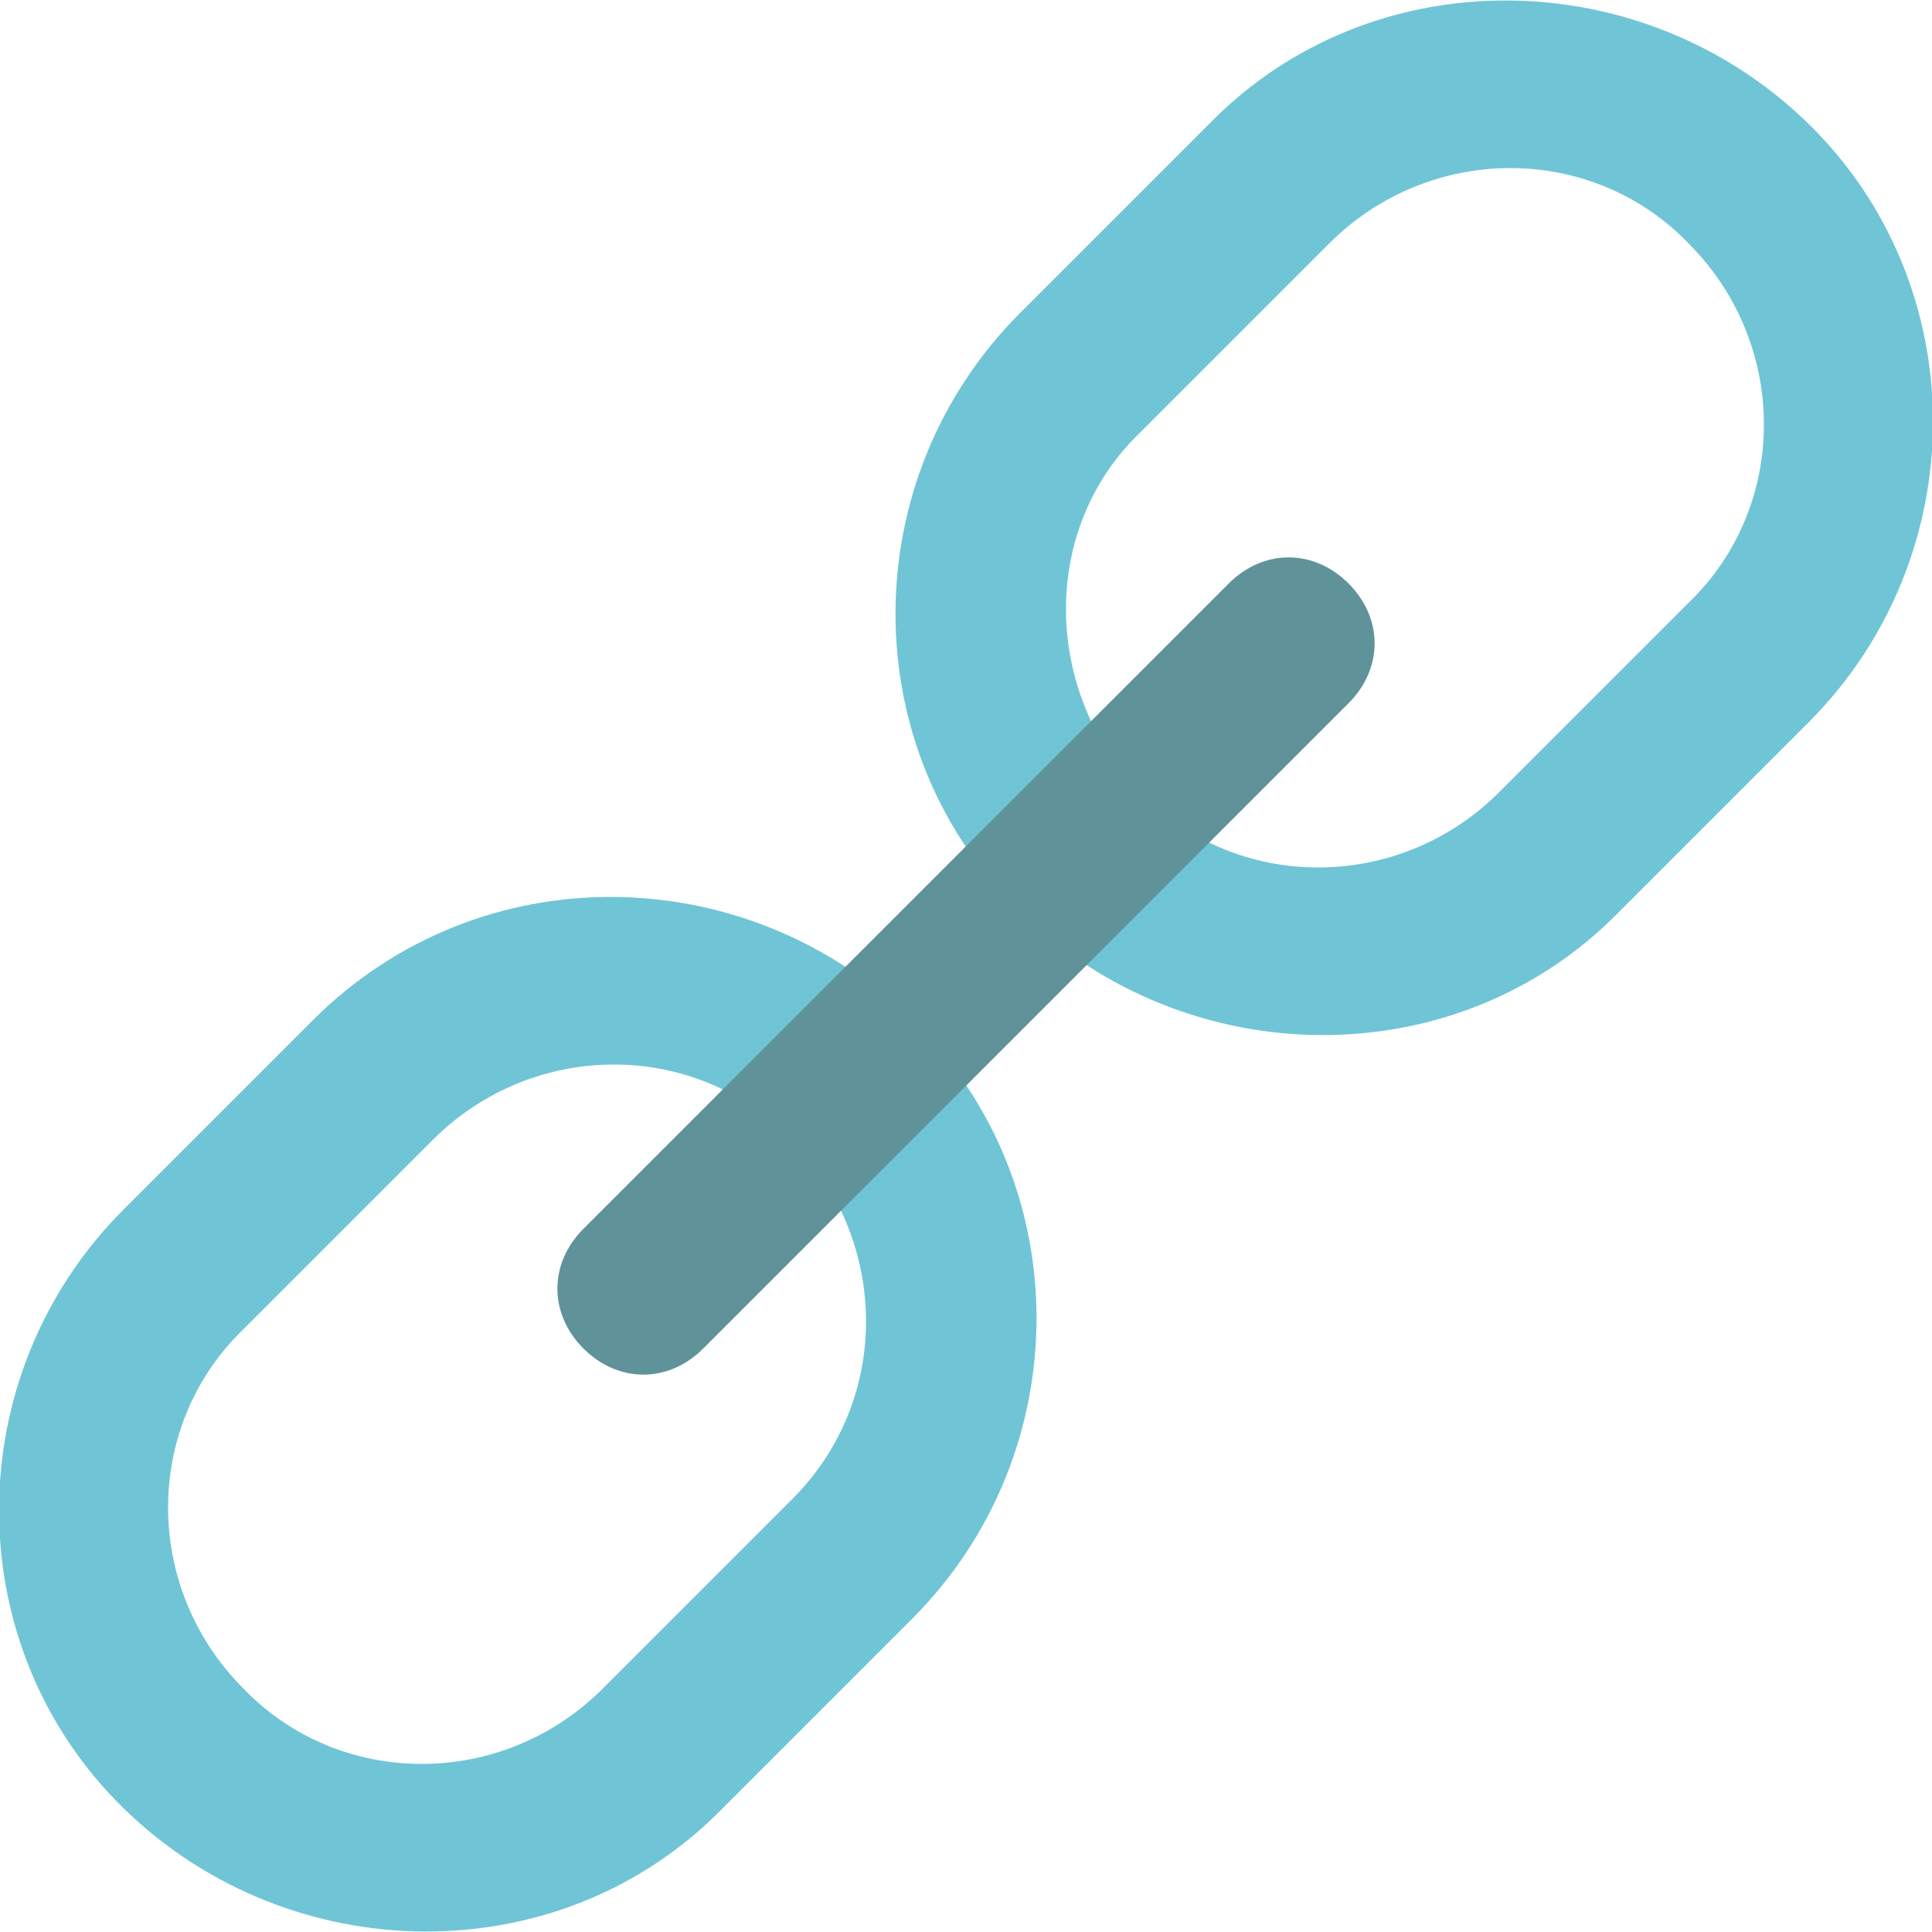
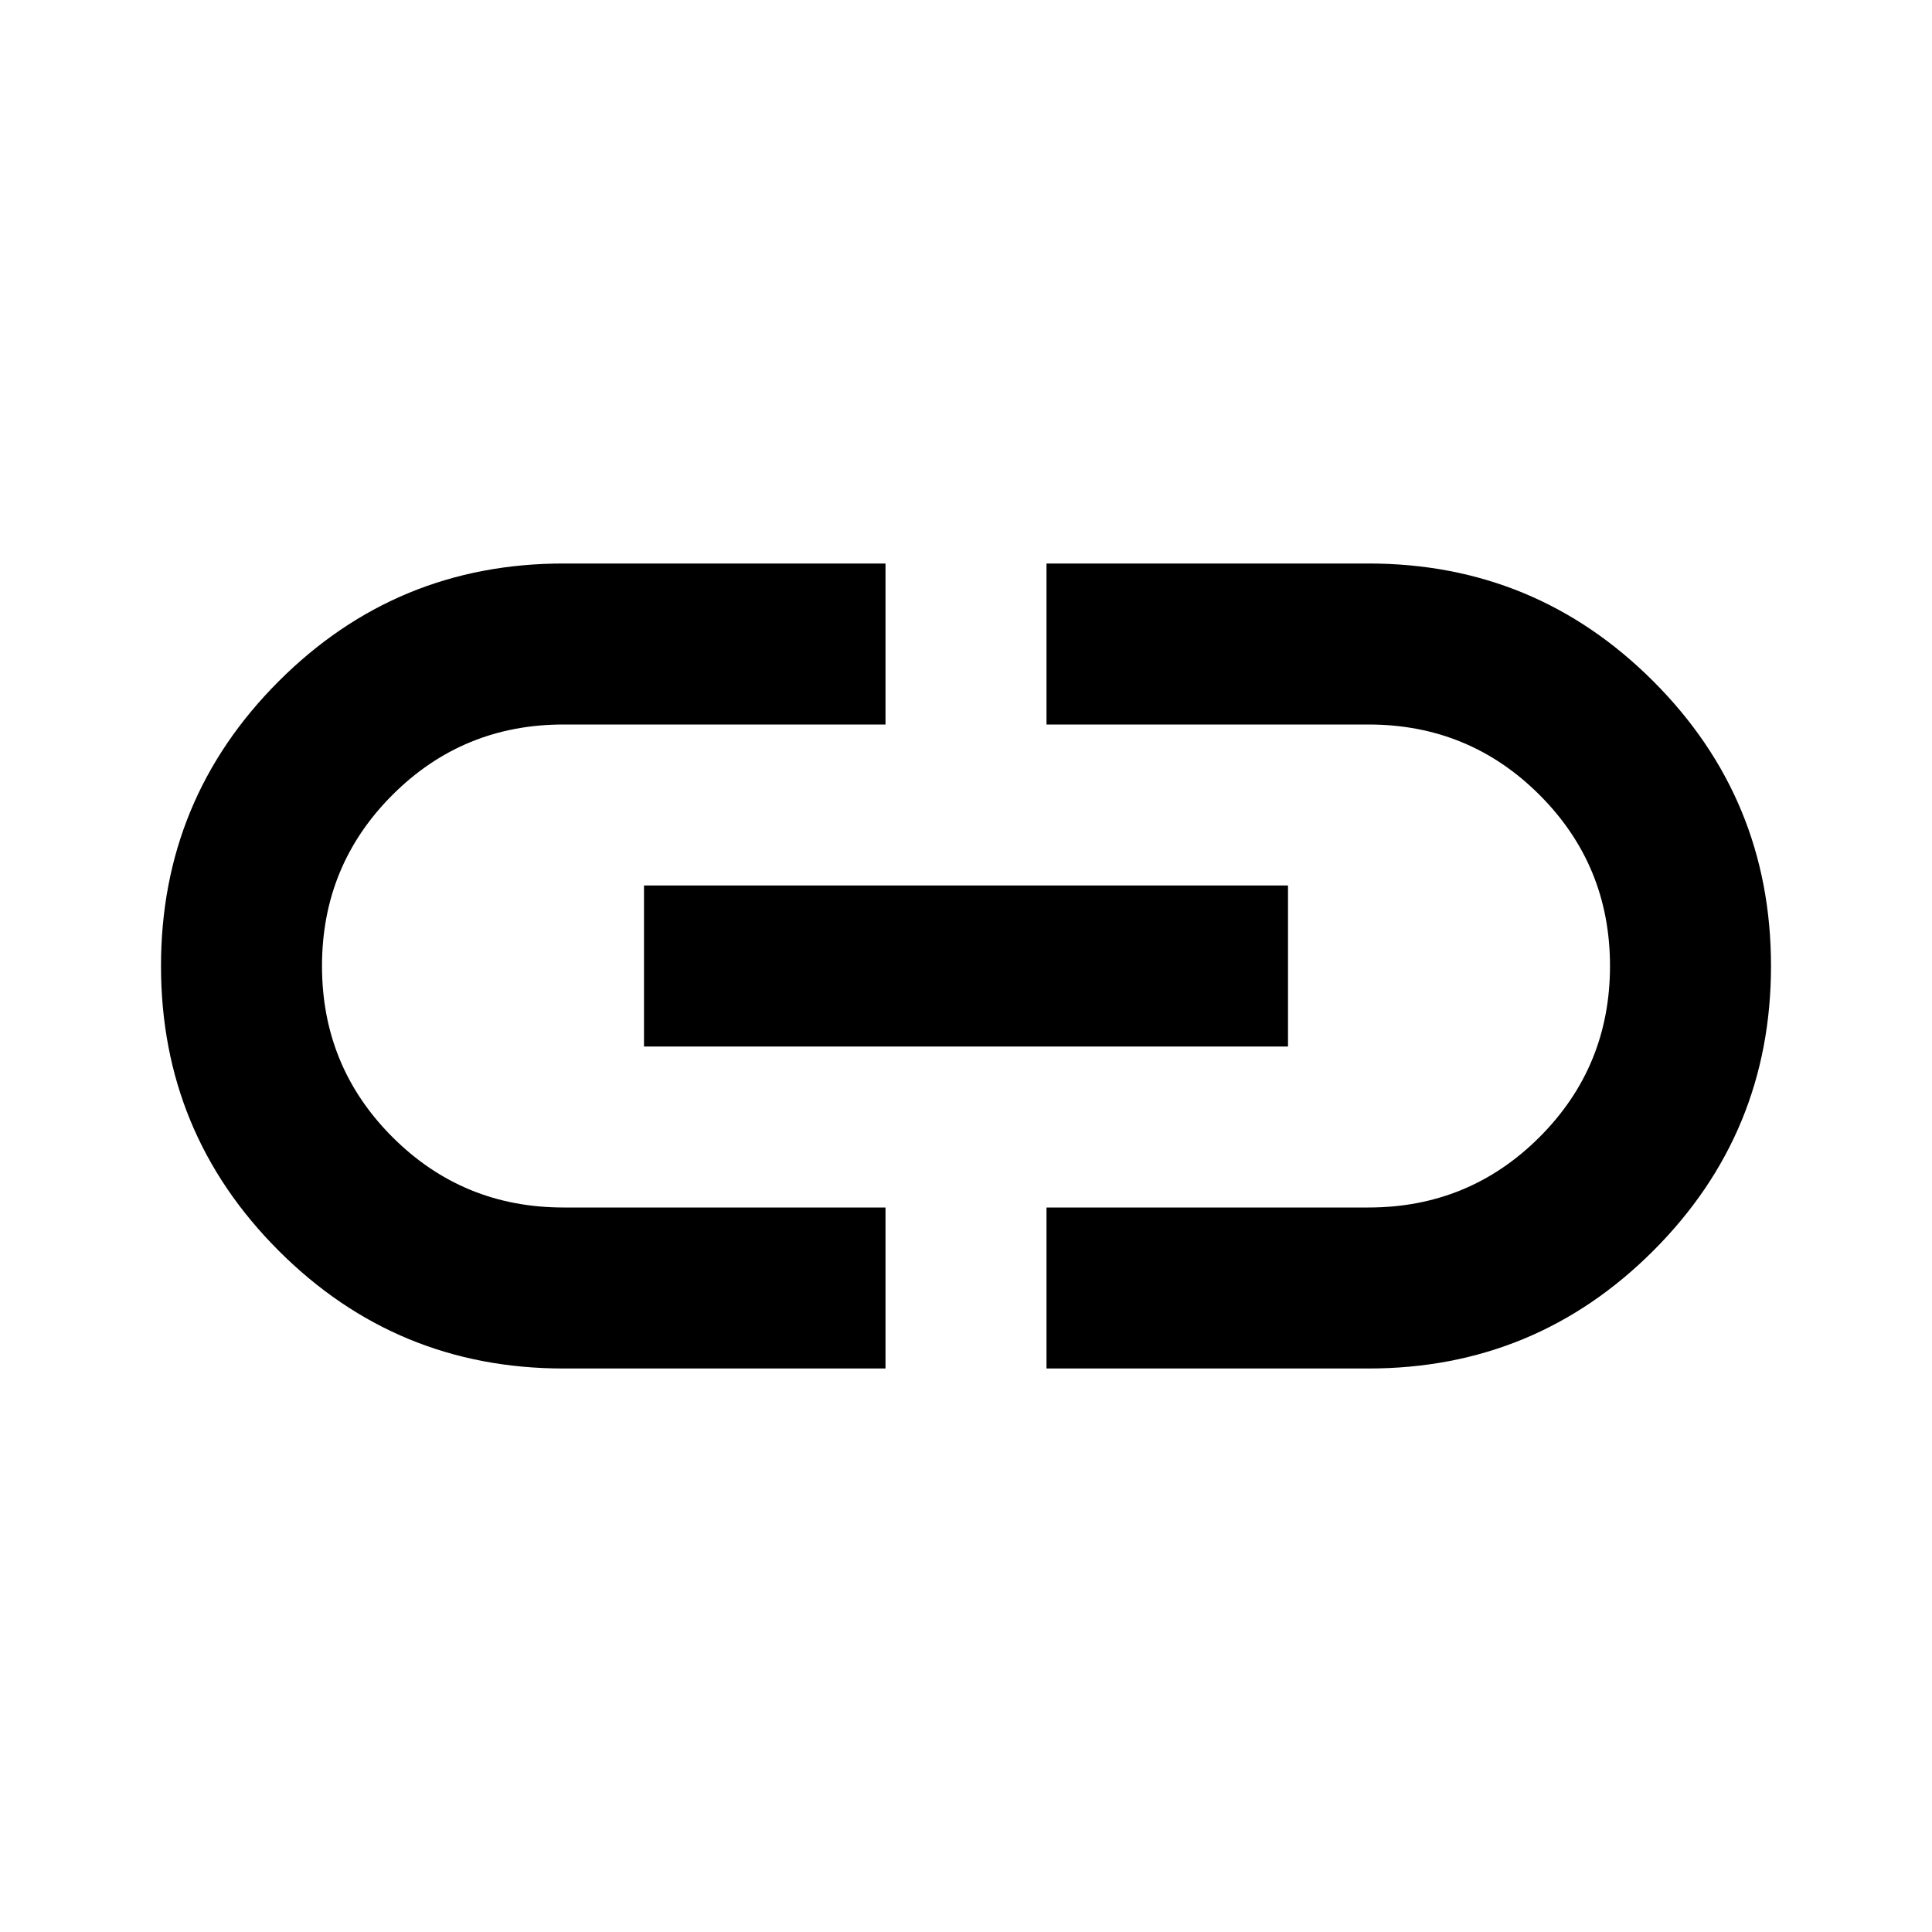
- <svg xmlns="http://www.w3.org/2000/svg" viewBox="0 0 50 50">
-   <path d="M8.1 26.4l-4.9 4.9c-4.3 4.3-4.3 11.3 0 15.5s11.3 4.3 15.5 0l4.9-4.9c4.3-4.3 4.3-11.3 0-15.5s-11.2-4.3-15.5 0zm12.4 12.4l-4.9 4.9c-2.6 2.6-6.8 2.6-9.3 0-2.6-2.6-2.6-6.8 0-9.3l4.9-4.9c2.6-2.6 6.8-2.6 9.3 0s2.6 6.7 0 9.3zM31.3 3.2l-4.9 4.9c-4.3 4.3-4.3 11.3 0 15.5s11.3 4.3 15.5 0l4.9-4.9c4.3-4.3 4.3-11.3 0-15.5s-11.3-4.3-15.5 0zm12.4 12.4l-4.9 4.9c-2.6 2.6-6.8 2.6-9.3 0s-2.6-6.8 0-9.3l4.9-4.9c2.6-2.6 6.8-2.6 9.3 0 2.6 2.6 2.6 6.8 0 9.3z" fill="#6fc5d6" />
-   <path fill="#609399" d="M34.9 18.2c.9-.9.9-2.2 0-3.1s-2.2-.9-3.1 0L15.1 31.8c-.9.9-.9 2.2 0 3.1s2.2.9 3.1 0l16.7-16.7z" />
+ <svg xmlns="http://www.w3.org/2000/svg" height="24" viewBox="0 -960 960 960" width="24">
+   <path d="M440-280H280q-83 0-141.5-58.5T80-480q0-83 58.5-141.5T280-680h160v80H280q-50 0-85 35t-35 85q0 50 35 85t85 35h160v80ZM320-440v-80h320v80H320Zm200 160v-80h160q50 0 85-35t35-85q0-50-35-85t-85-35H520v-80h160q83 0 141.5 58.5T880-480q0 83-58.5 141.5T680-280H520Z" />
</svg>
